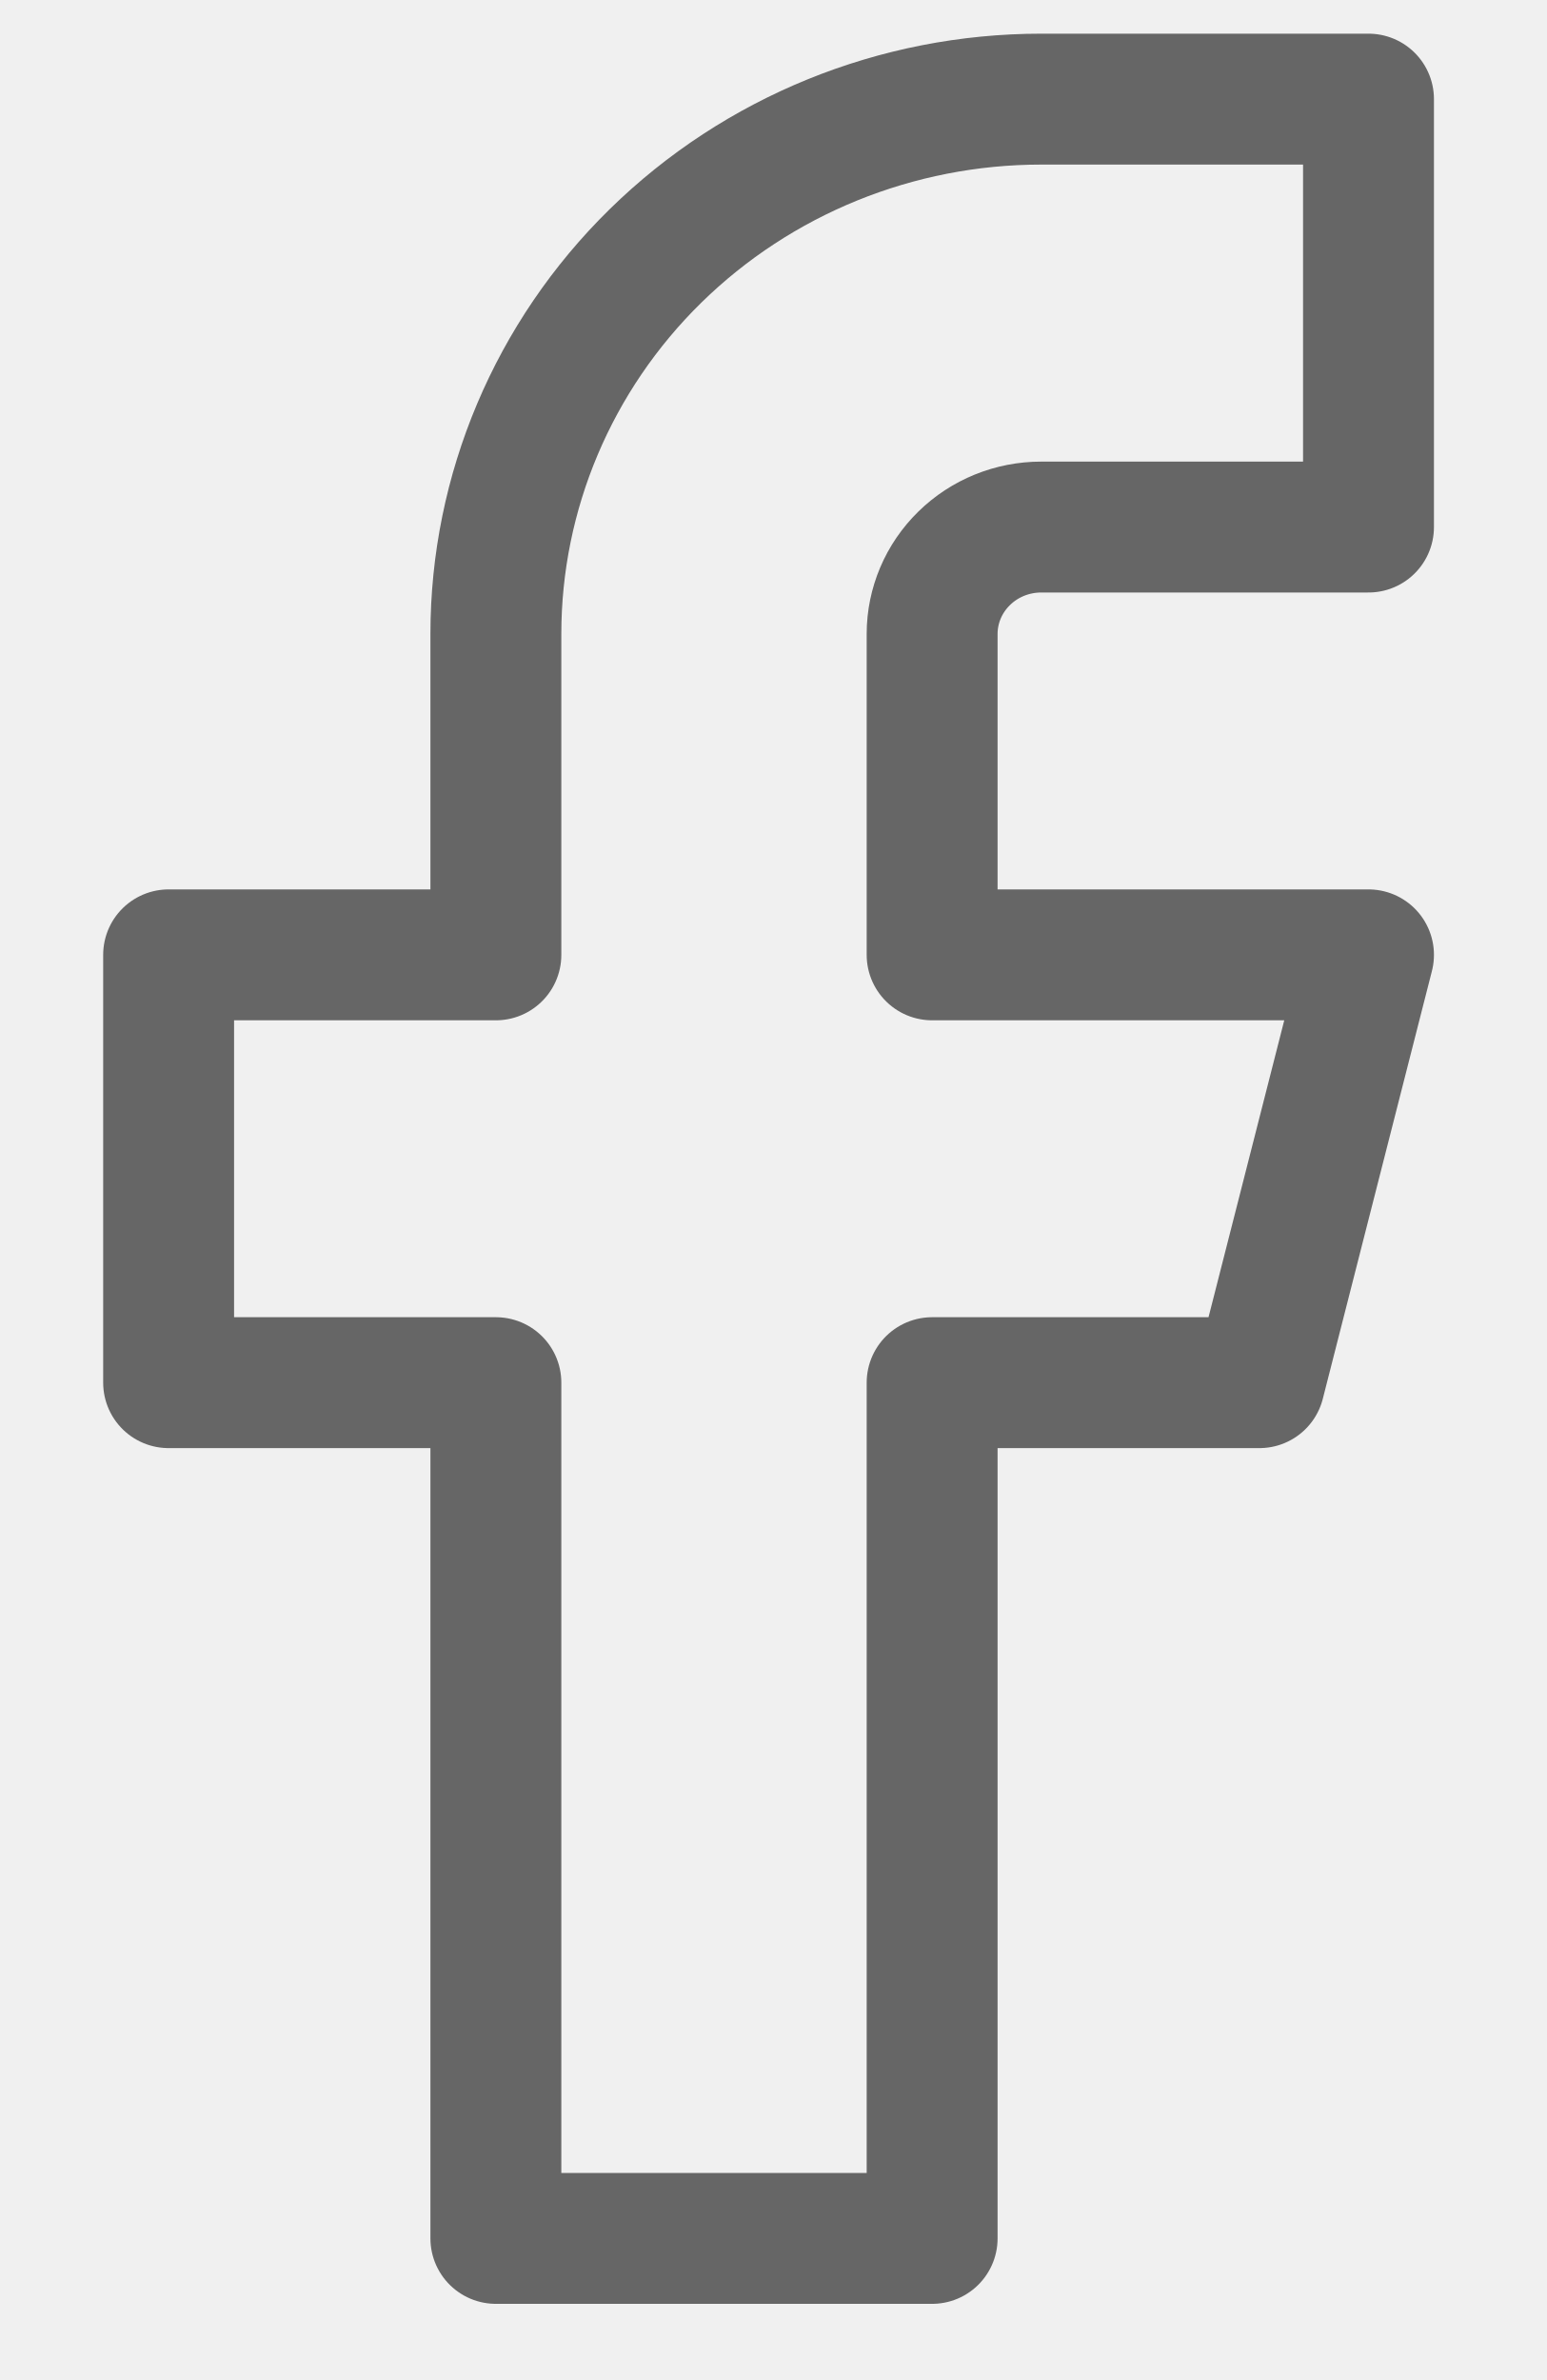
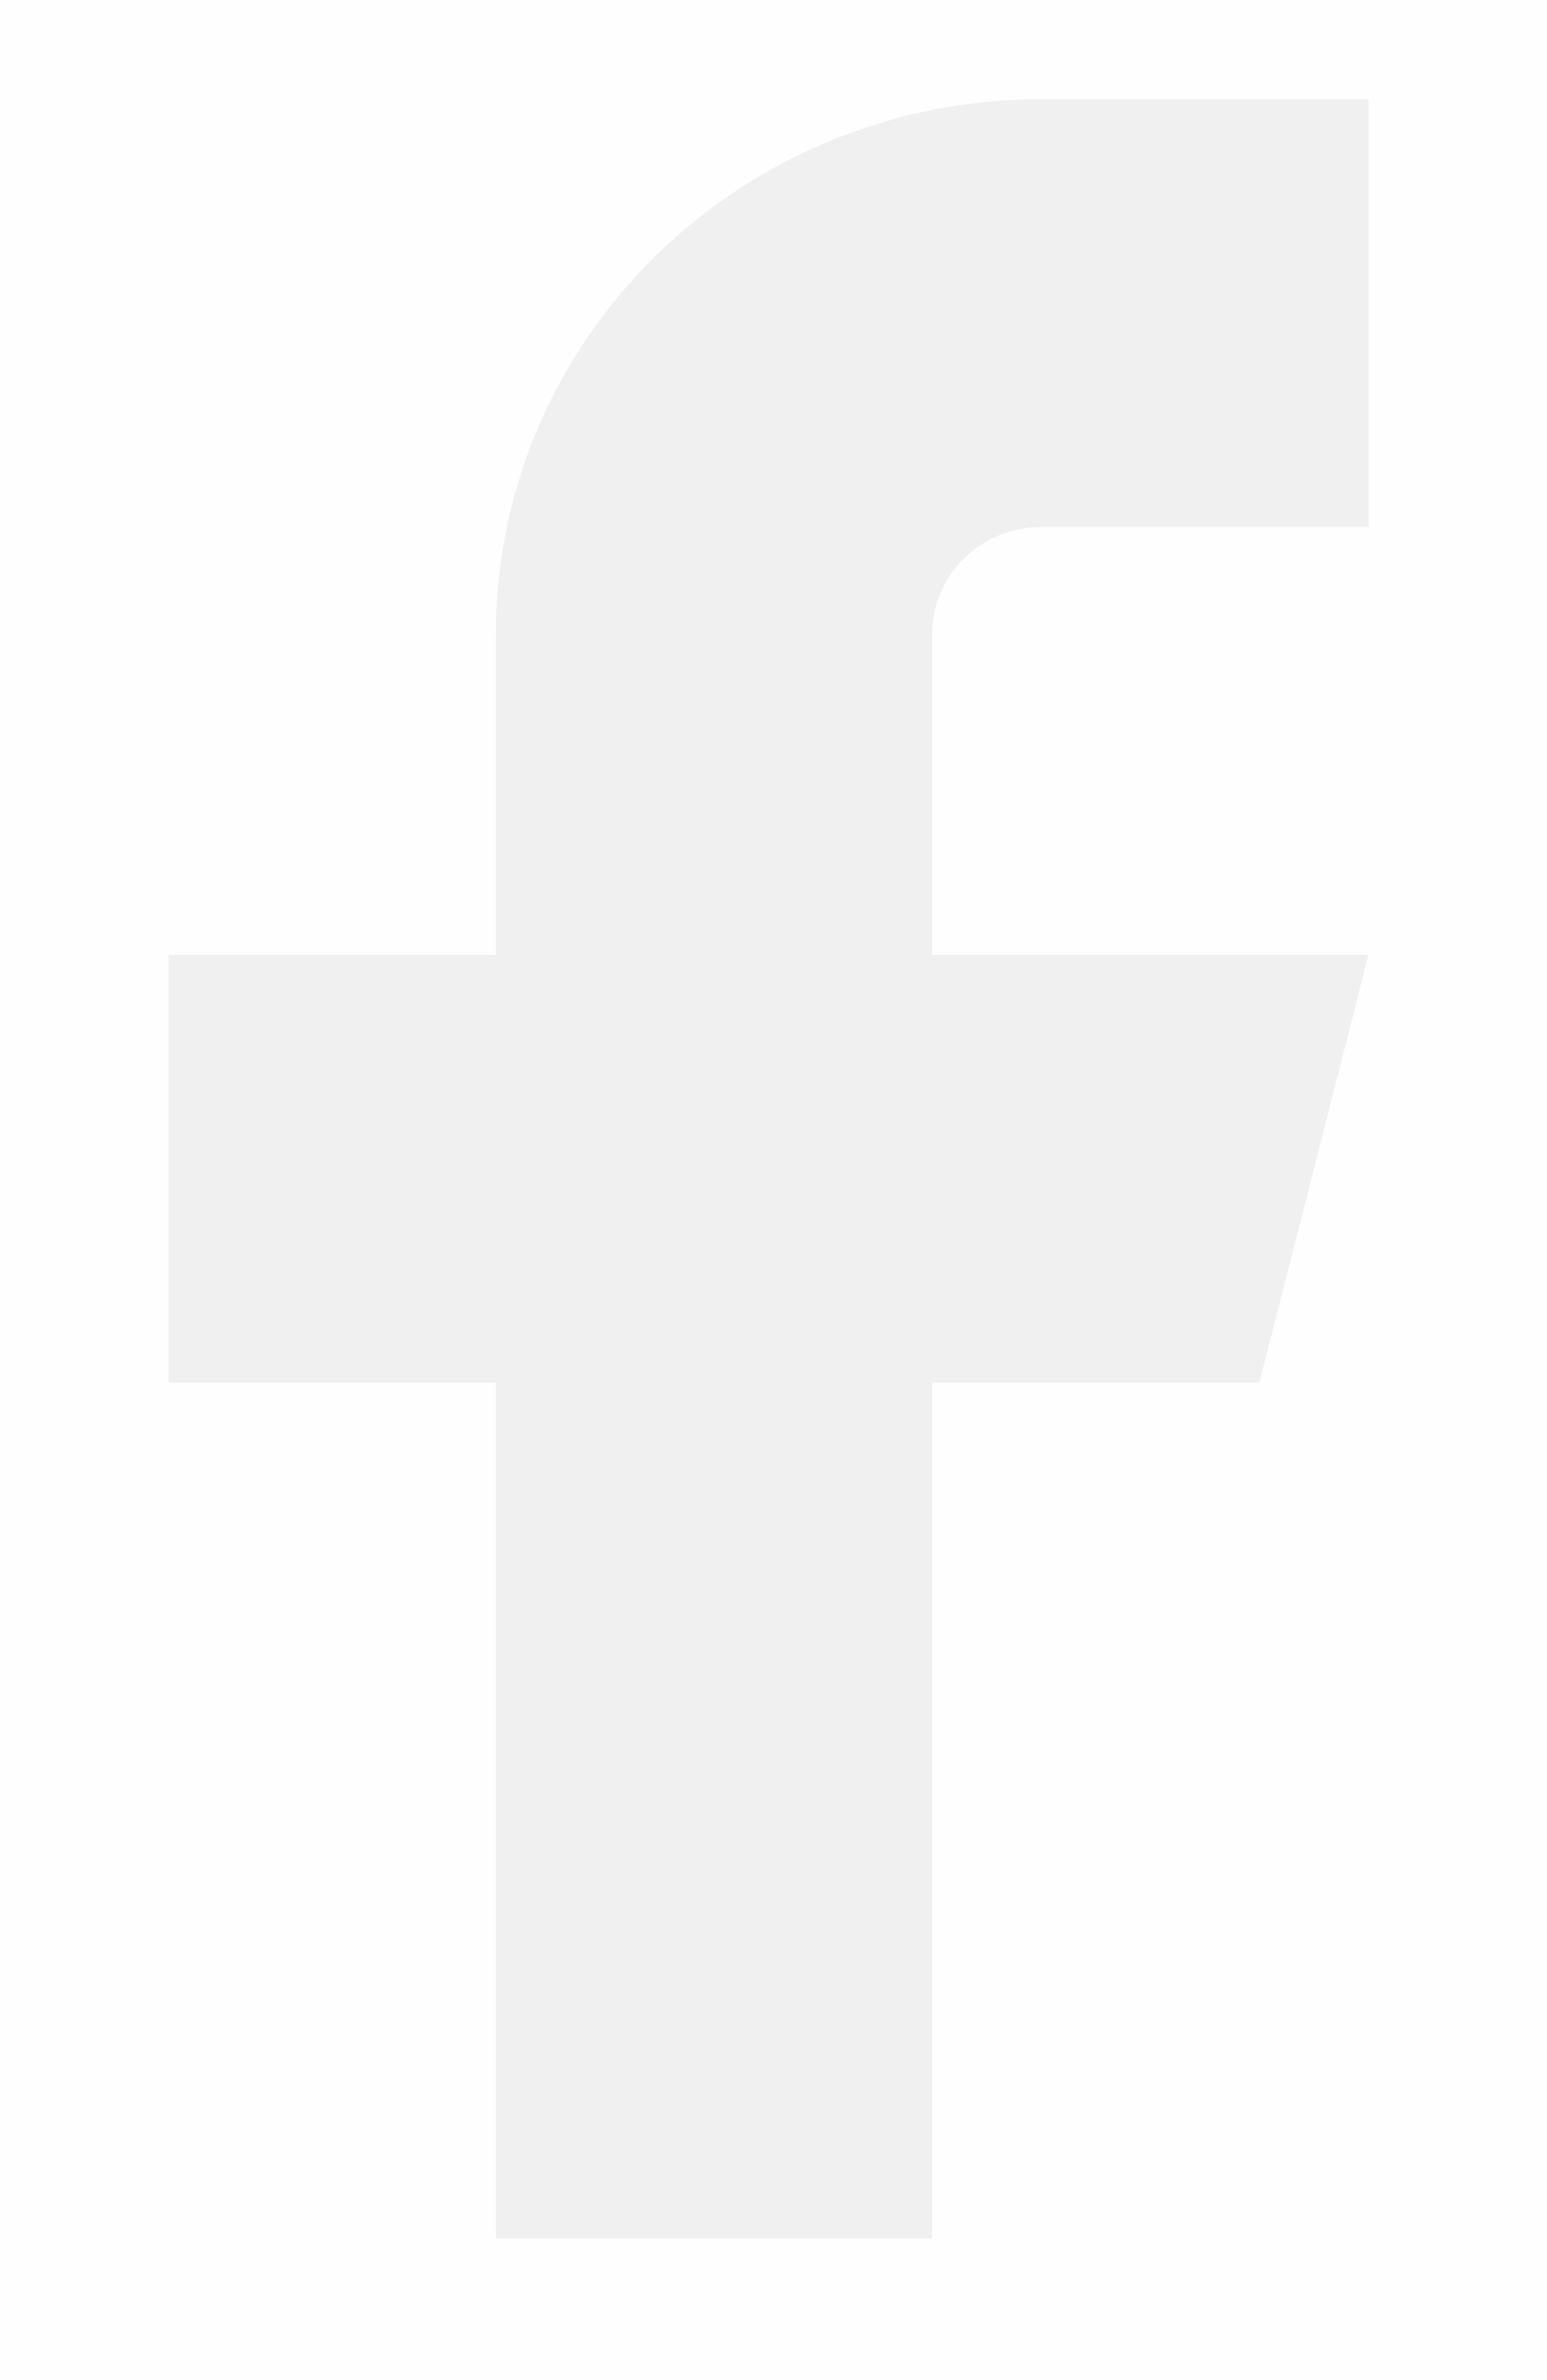
- <svg xmlns="http://www.w3.org/2000/svg" width="13" height="20" viewBox="0 0 13 20" fill="none">
-   <path d="M11.5 0.833H8.75C7.534 0.833 6.369 1.307 5.509 2.15C4.65 2.992 4.167 4.136 4.167 5.327V8.024H1.417V11.619H4.167V18.81H7.833V11.619H10.583L11.5 8.024H7.833V5.327C7.833 5.089 7.93 4.86 8.102 4.692C8.274 4.523 8.507 4.429 8.75 4.429H11.5V0.833Z" stroke="#666666" stroke-width="1.1" stroke-linecap="round" stroke-linejoin="round" />
+ <svg xmlns="http://www.w3.org/2000/svg" xmlns:xlink="http://www.w3.org/1999/xlink" version="1.1" width="13" height="20" viewBox="0 0 13 20">
+   <defs>
+     <mask id="fb-logo_mask">
+       <rect width="100%" height="100%" fill="#f2f2f2" />
+       <path d="M11.5 0.833H8.75C7.534 0.833 6.369 1.307 5.509 2.15C4.65 2.992 4.167 4.136 4.167 5.327V8.024H1.417V11.619H4.167V18.81H7.833V11.619H10.583L11.5 8.024H7.833V5.327C7.833 5.089 7.93 4.86 8.102 4.692C8.274 4.523 8.507 4.429 8.75 4.429H11.5V0.833Z" stroke-width="1.1" stroke-linecap="round" stroke-linejoin="round" />
+     </mask>
+     <symbol id="fb-logo">
+       <rect fill="white" width="100%" height="100%" mask="url(#fb-logo_mask)" />
+     </symbol>
+   </defs>
+   <use xlink:href="#fb-logo" x="0" y="0" />
</svg>
